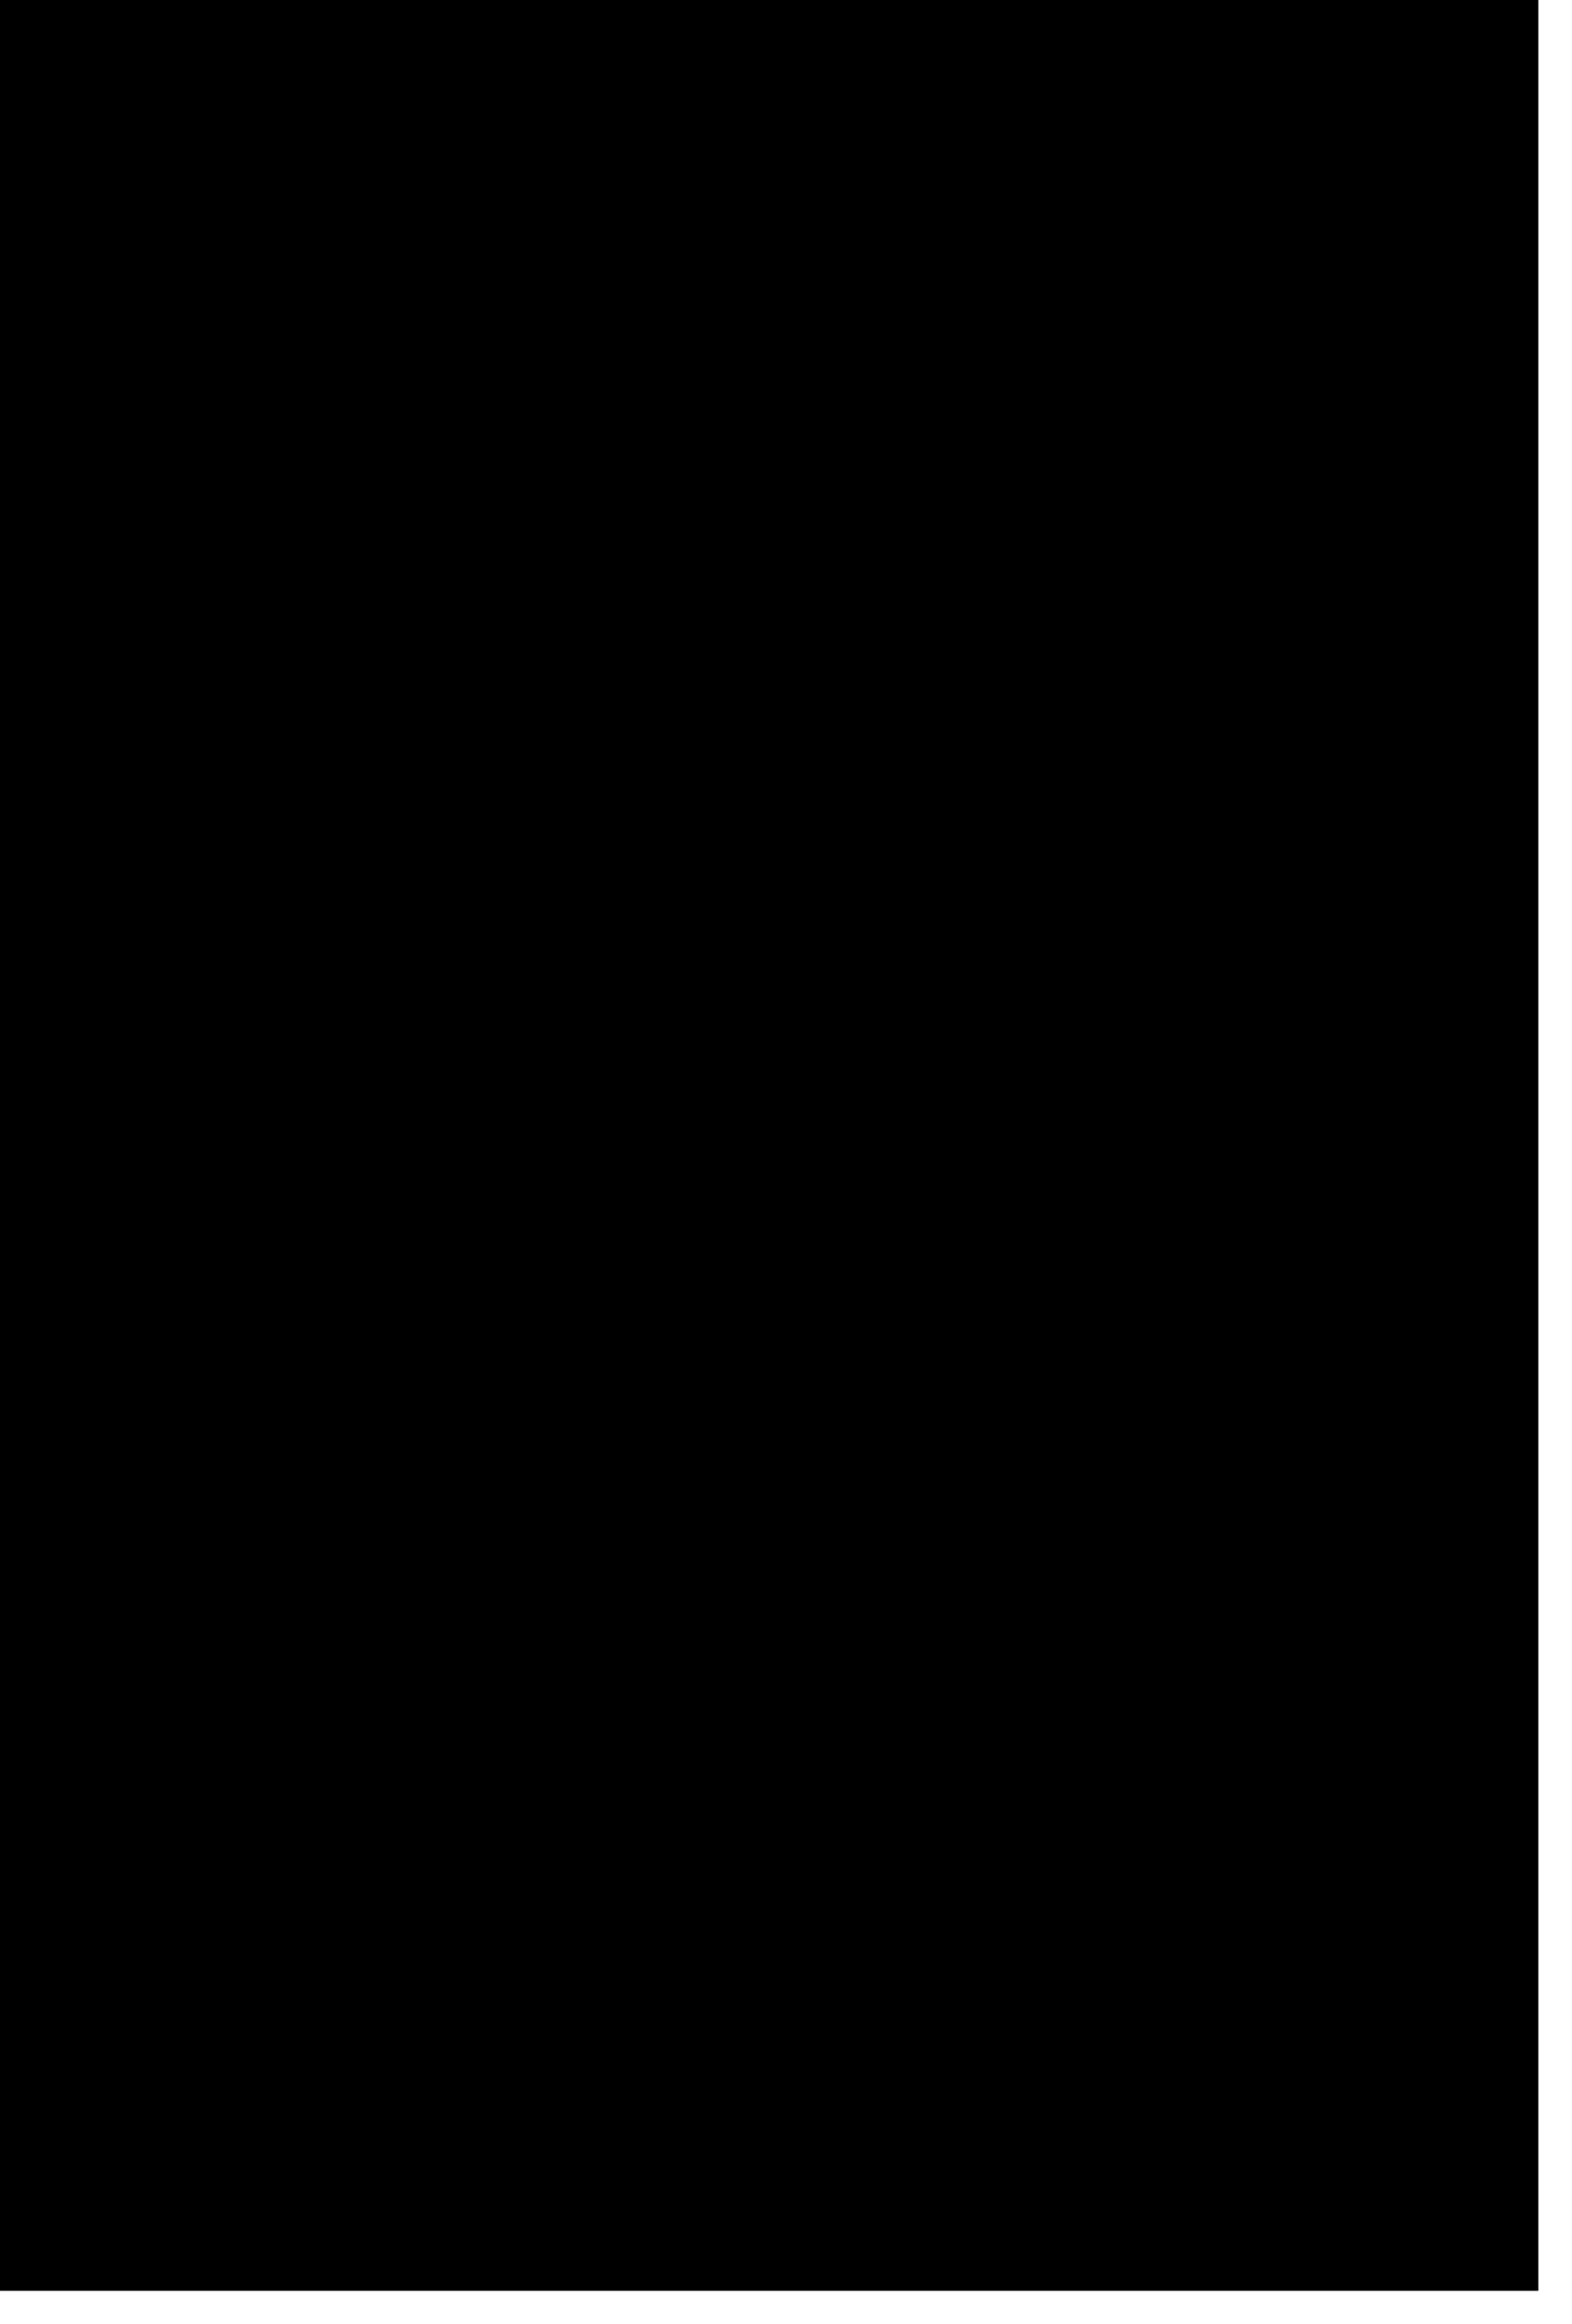
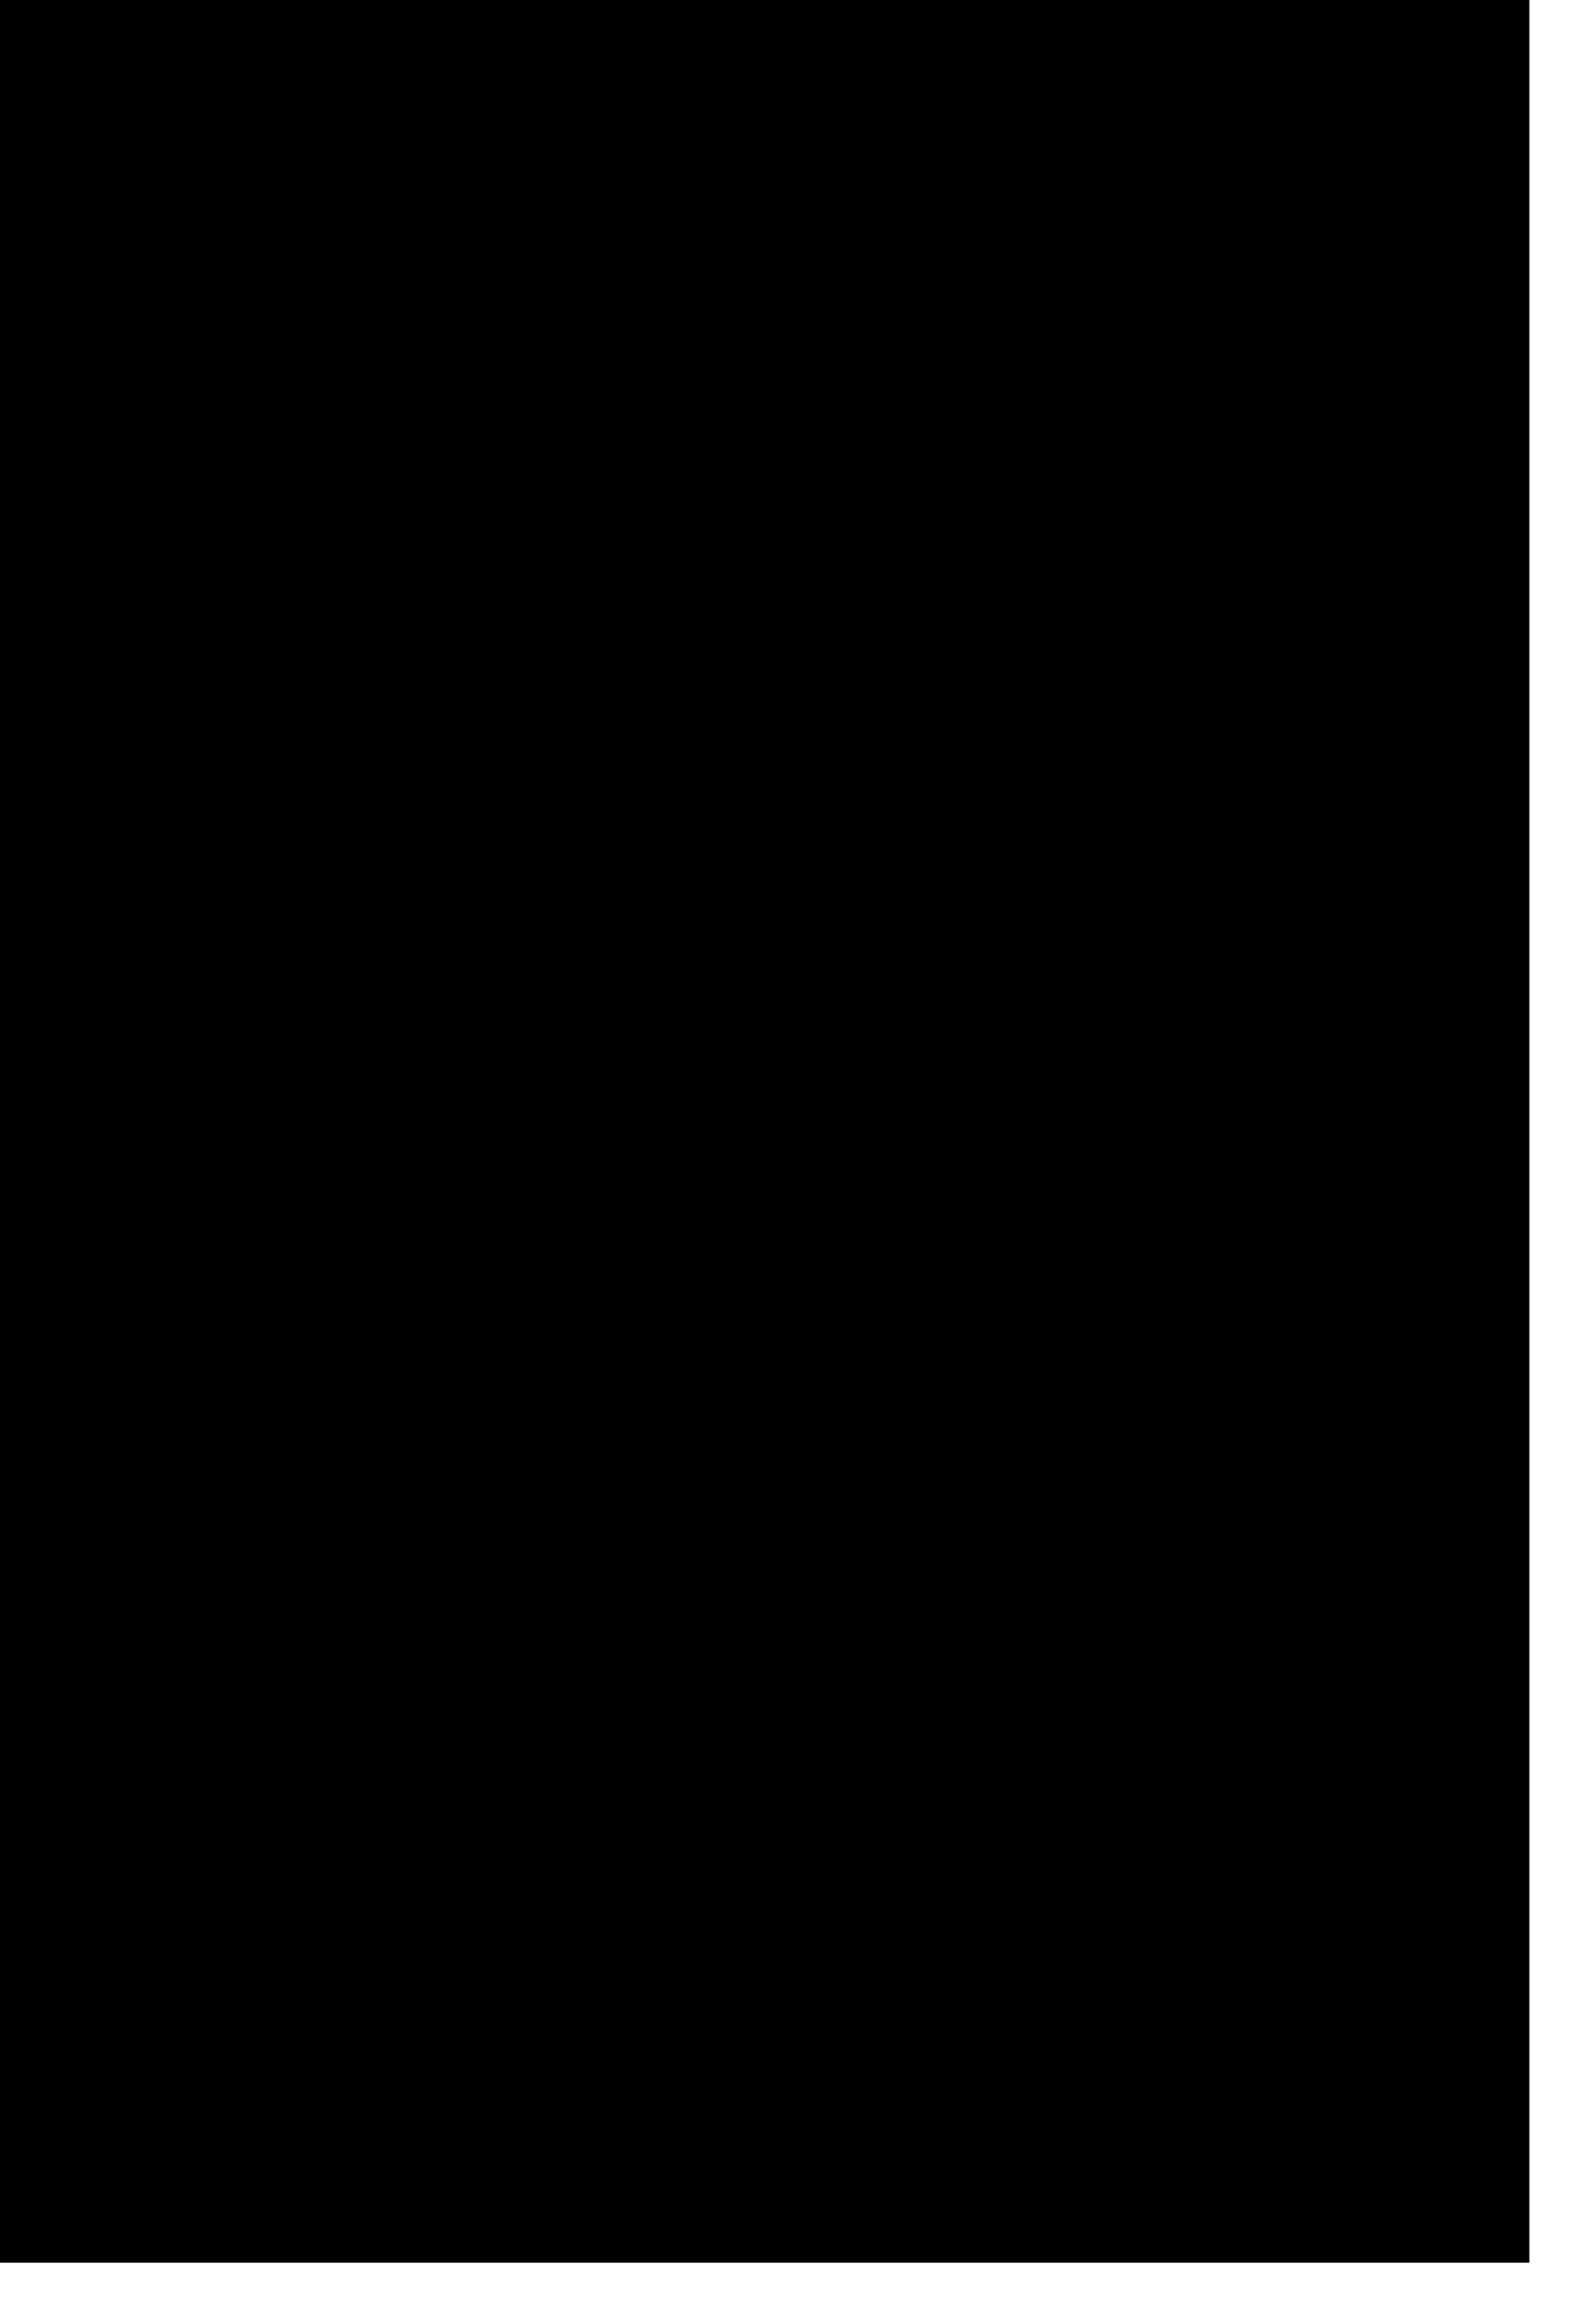
<svg xmlns="http://www.w3.org/2000/svg" xmlns:ns1="http://www.b3mn.org/oryx" version="1.0">
  <g ns1:minimumSize="22 34" id="g3217">
-     <rect x="0" y="0" width="22.677" height="34.016" id="humanagent" style="stroke:#000000" ns1:resize="horizontal vertical" ns1:anchor="top bottom left right" />
+     <rect x="0" y="0" width="22.677" height="34.016" id="humanagent" style="stroke:#000000" stroke-width="1.9" ns1:resize="horizontal vertical" ns1:anchor="top bottom left right" />
    <path ns1:align="middle center" style="fill:none;stroke:#000000;stroke-linecap:round" d="M 8.381,8.771 C 8.427,7.154 9.669,5.868 11.186,5.868 C 12.703,5.868 13.945,7.154 13.991,8.771 C 13.945,10.388 12.703,11.673 11.186,11.673 C 9.669,11.673 8.427,10.388 8.381,8.771 L 8.381,8.771 z M 5.339,28.147 L 11.276,21.21 L 17.276,28.147 L 17.276,28.147 M 11.214,21.335 L 11.214,11.772 M 5.089,12.335 L 11.214,15.835 L 17.589,12.085" id="human" />
    <text font-size="12" id="text" x="11.34" y="19" ns1:align="top center" stroke="black" />
  </g>
</svg>
